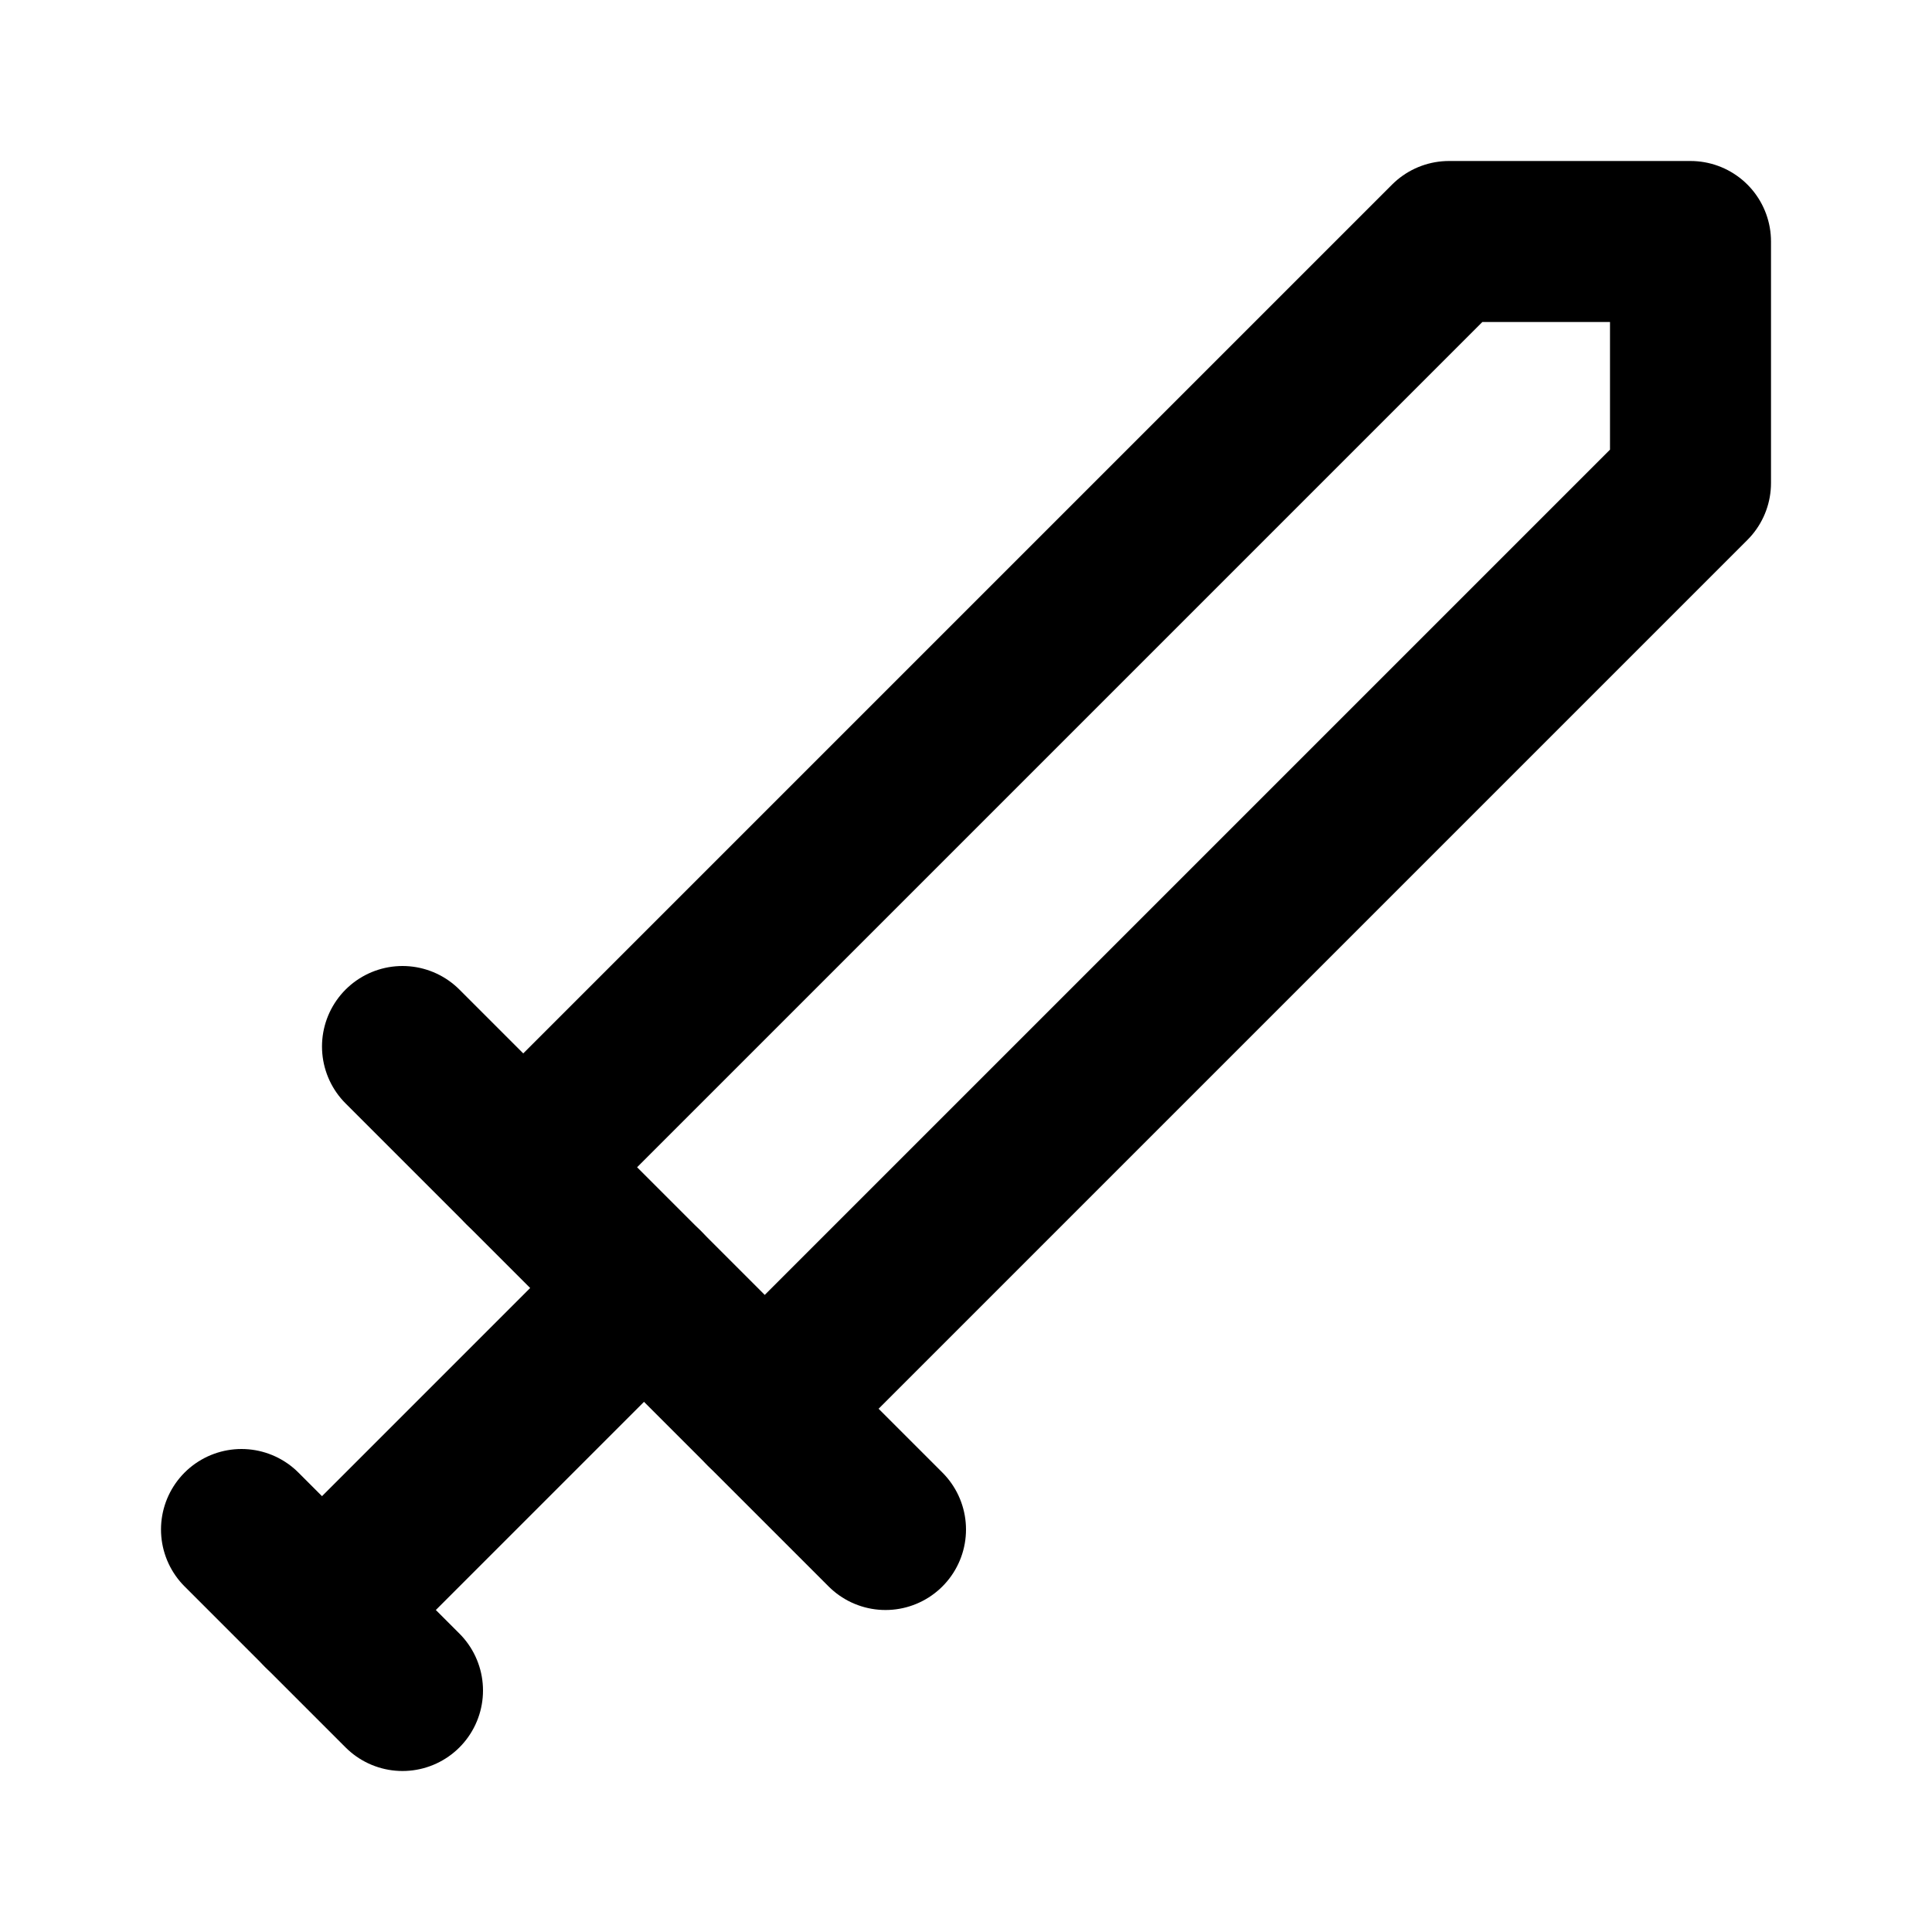
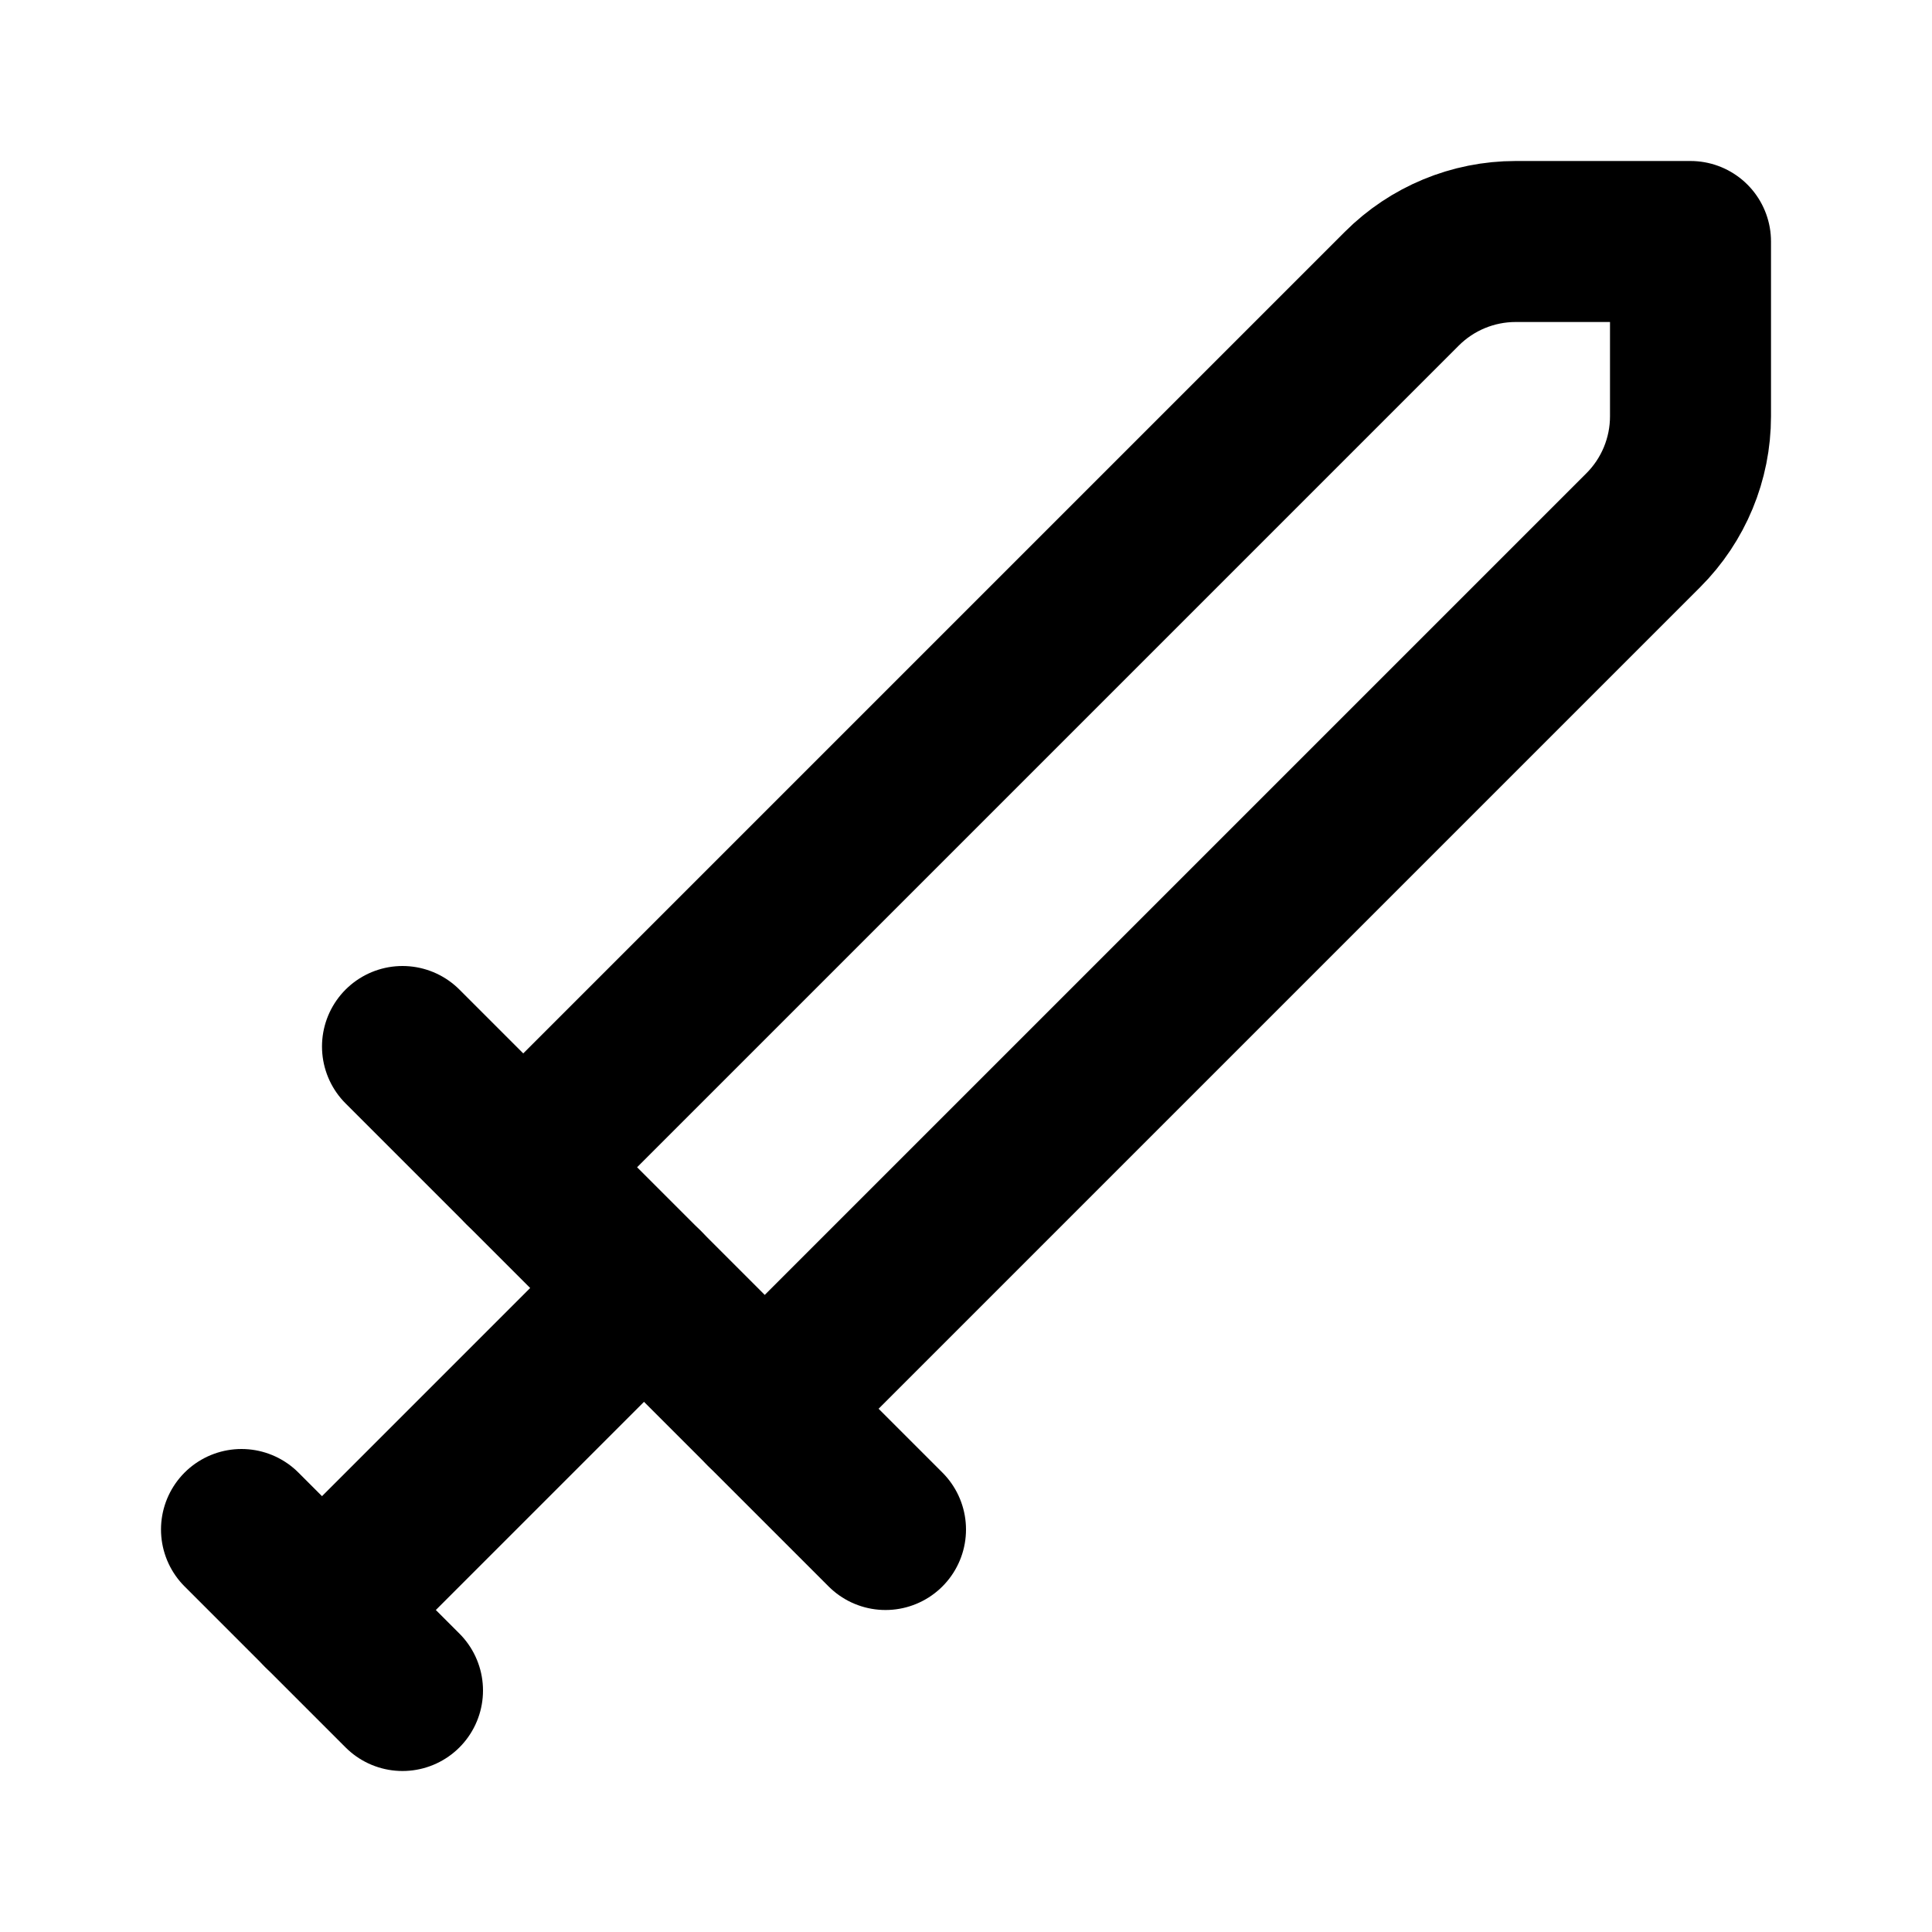
<svg xmlns="http://www.w3.org/2000/svg" width="24" height="24" viewBox="0 0 24 24" fill="none" stroke="currentColor" stroke-width="2" stroke-linecap="round" stroke-linejoin="round">
  <path d="m11 19-6-6" />
  <path d="m5 21-2-2" />
  <path d="m8 16-4 4" />
-   <path d="M9.5 17.5 21 6V3h-3L6.5 14.5" />
+   <path d="M9.5 17.5 20.414 6.586A2 2 0 0021 5.172V3h-2.172a2 2 0 00-1.414.586L6.5 14.5" />
</svg>
